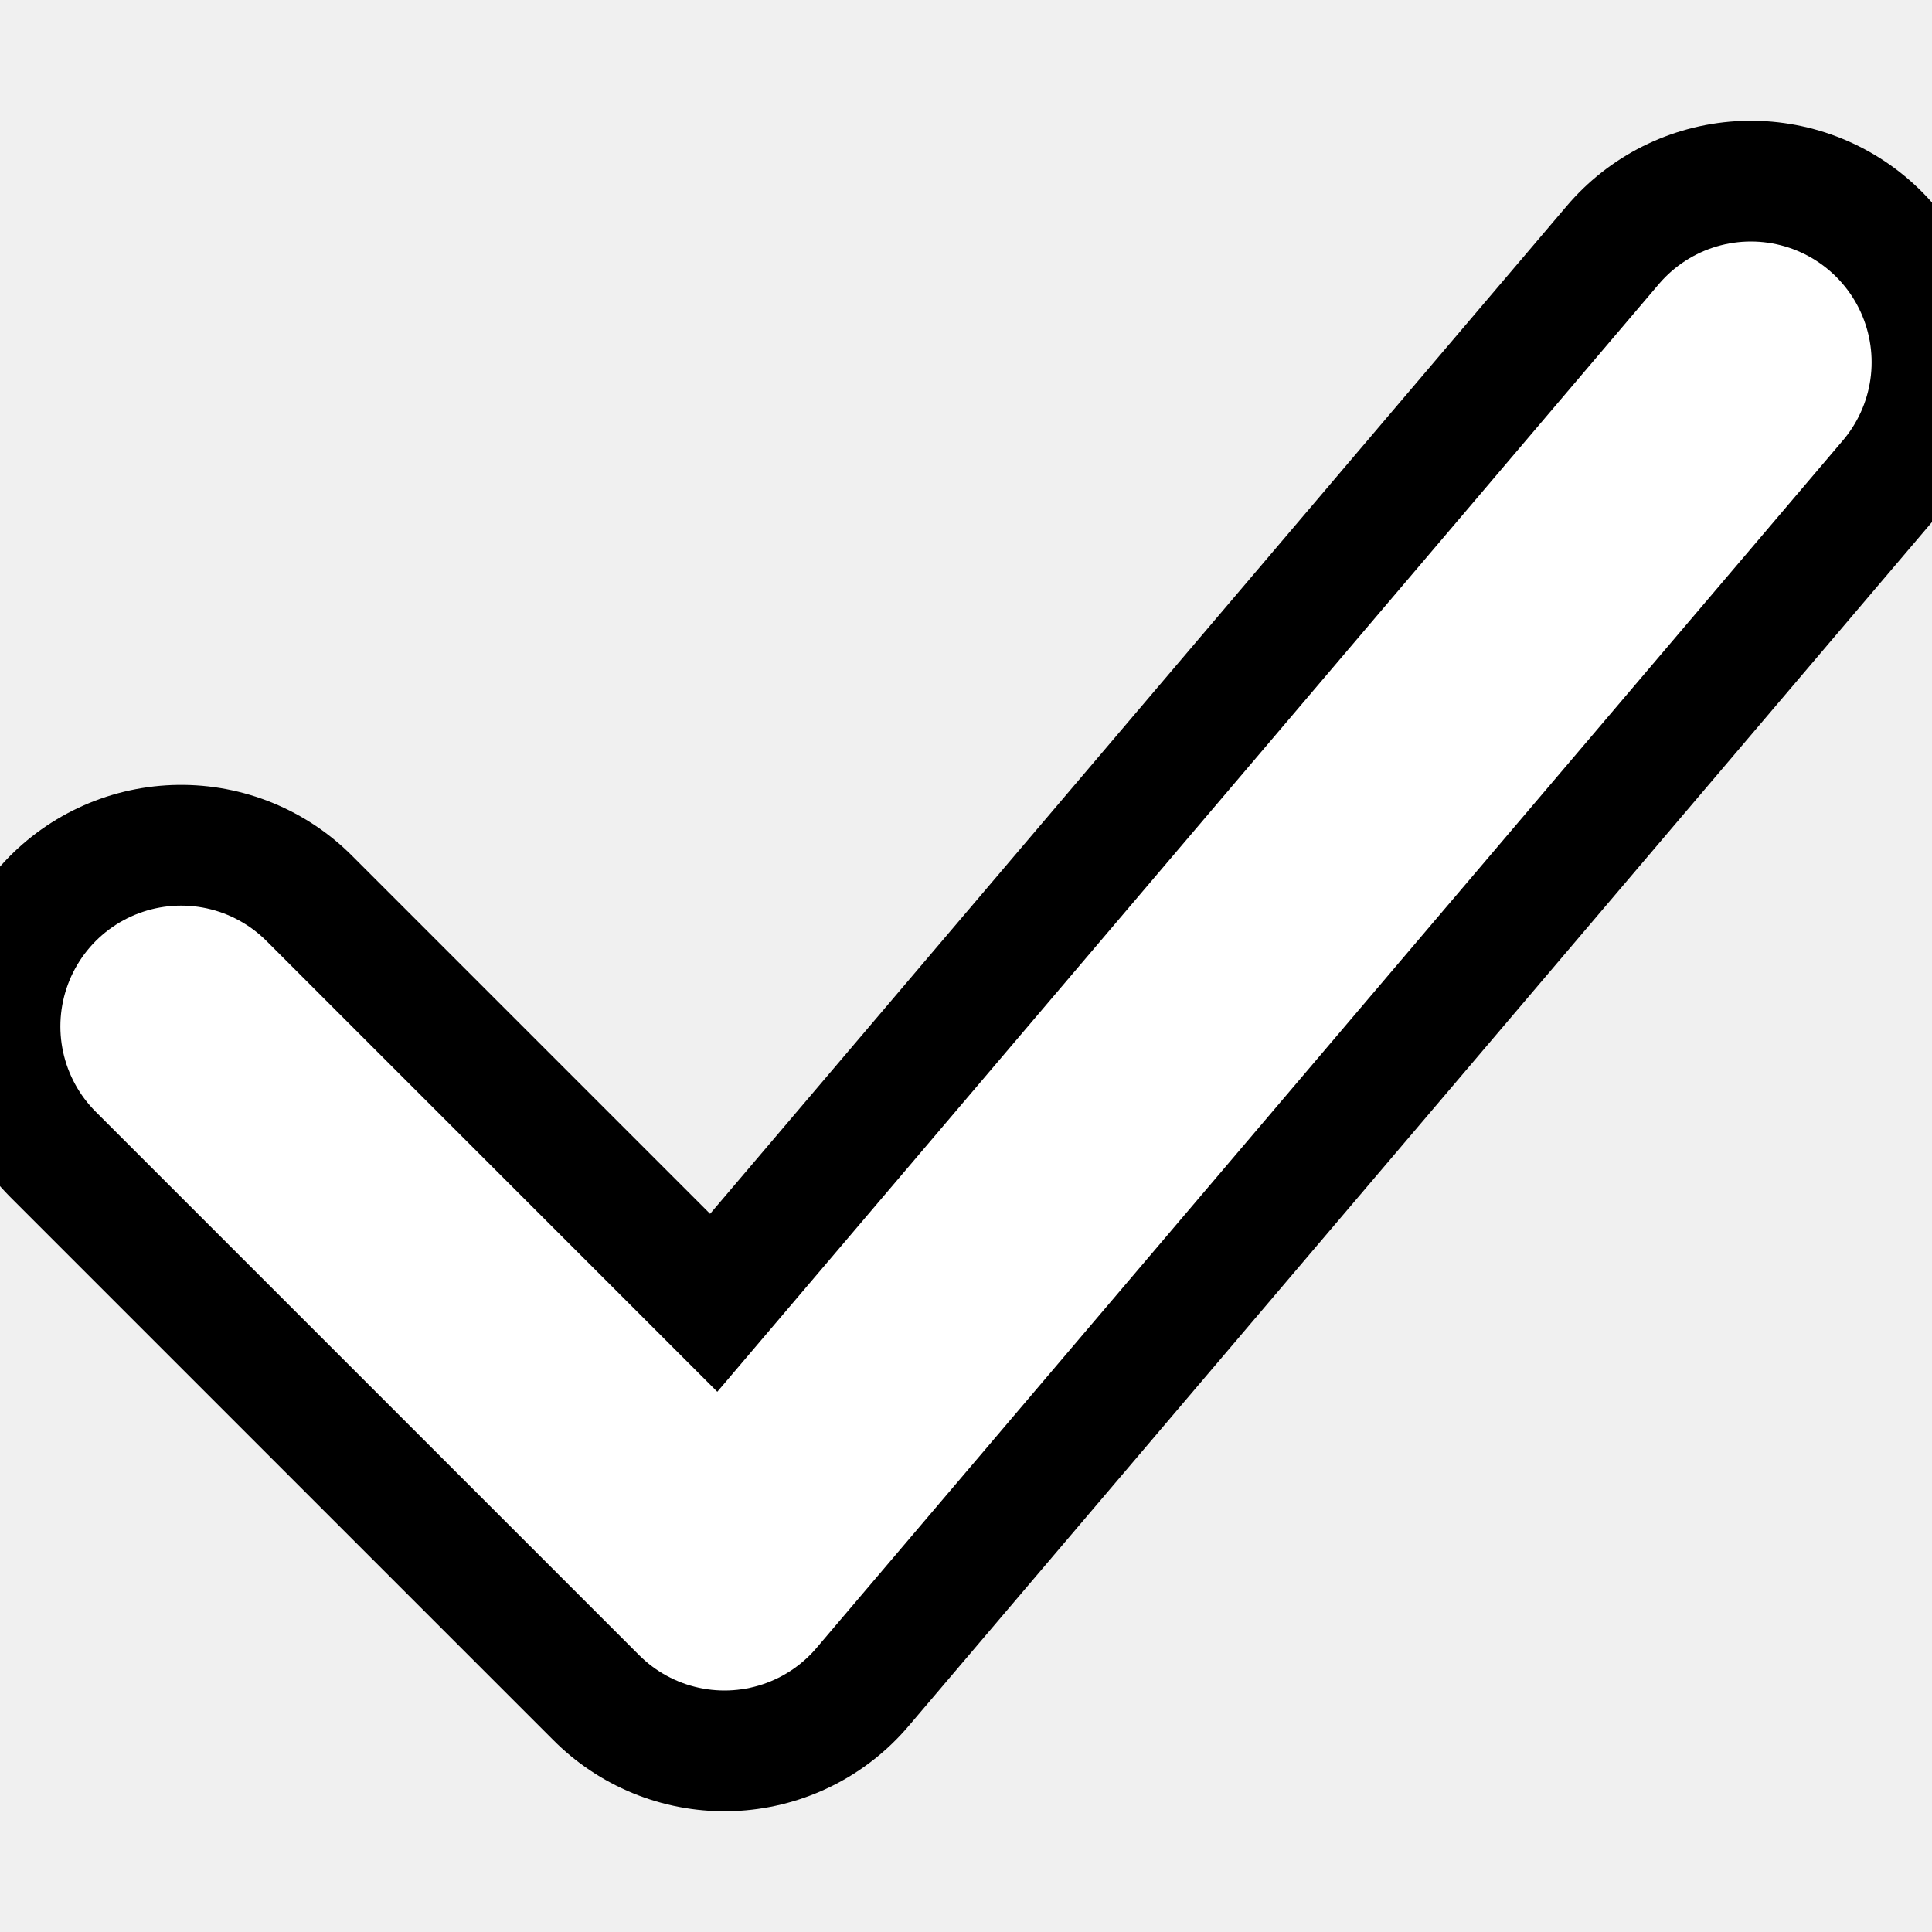
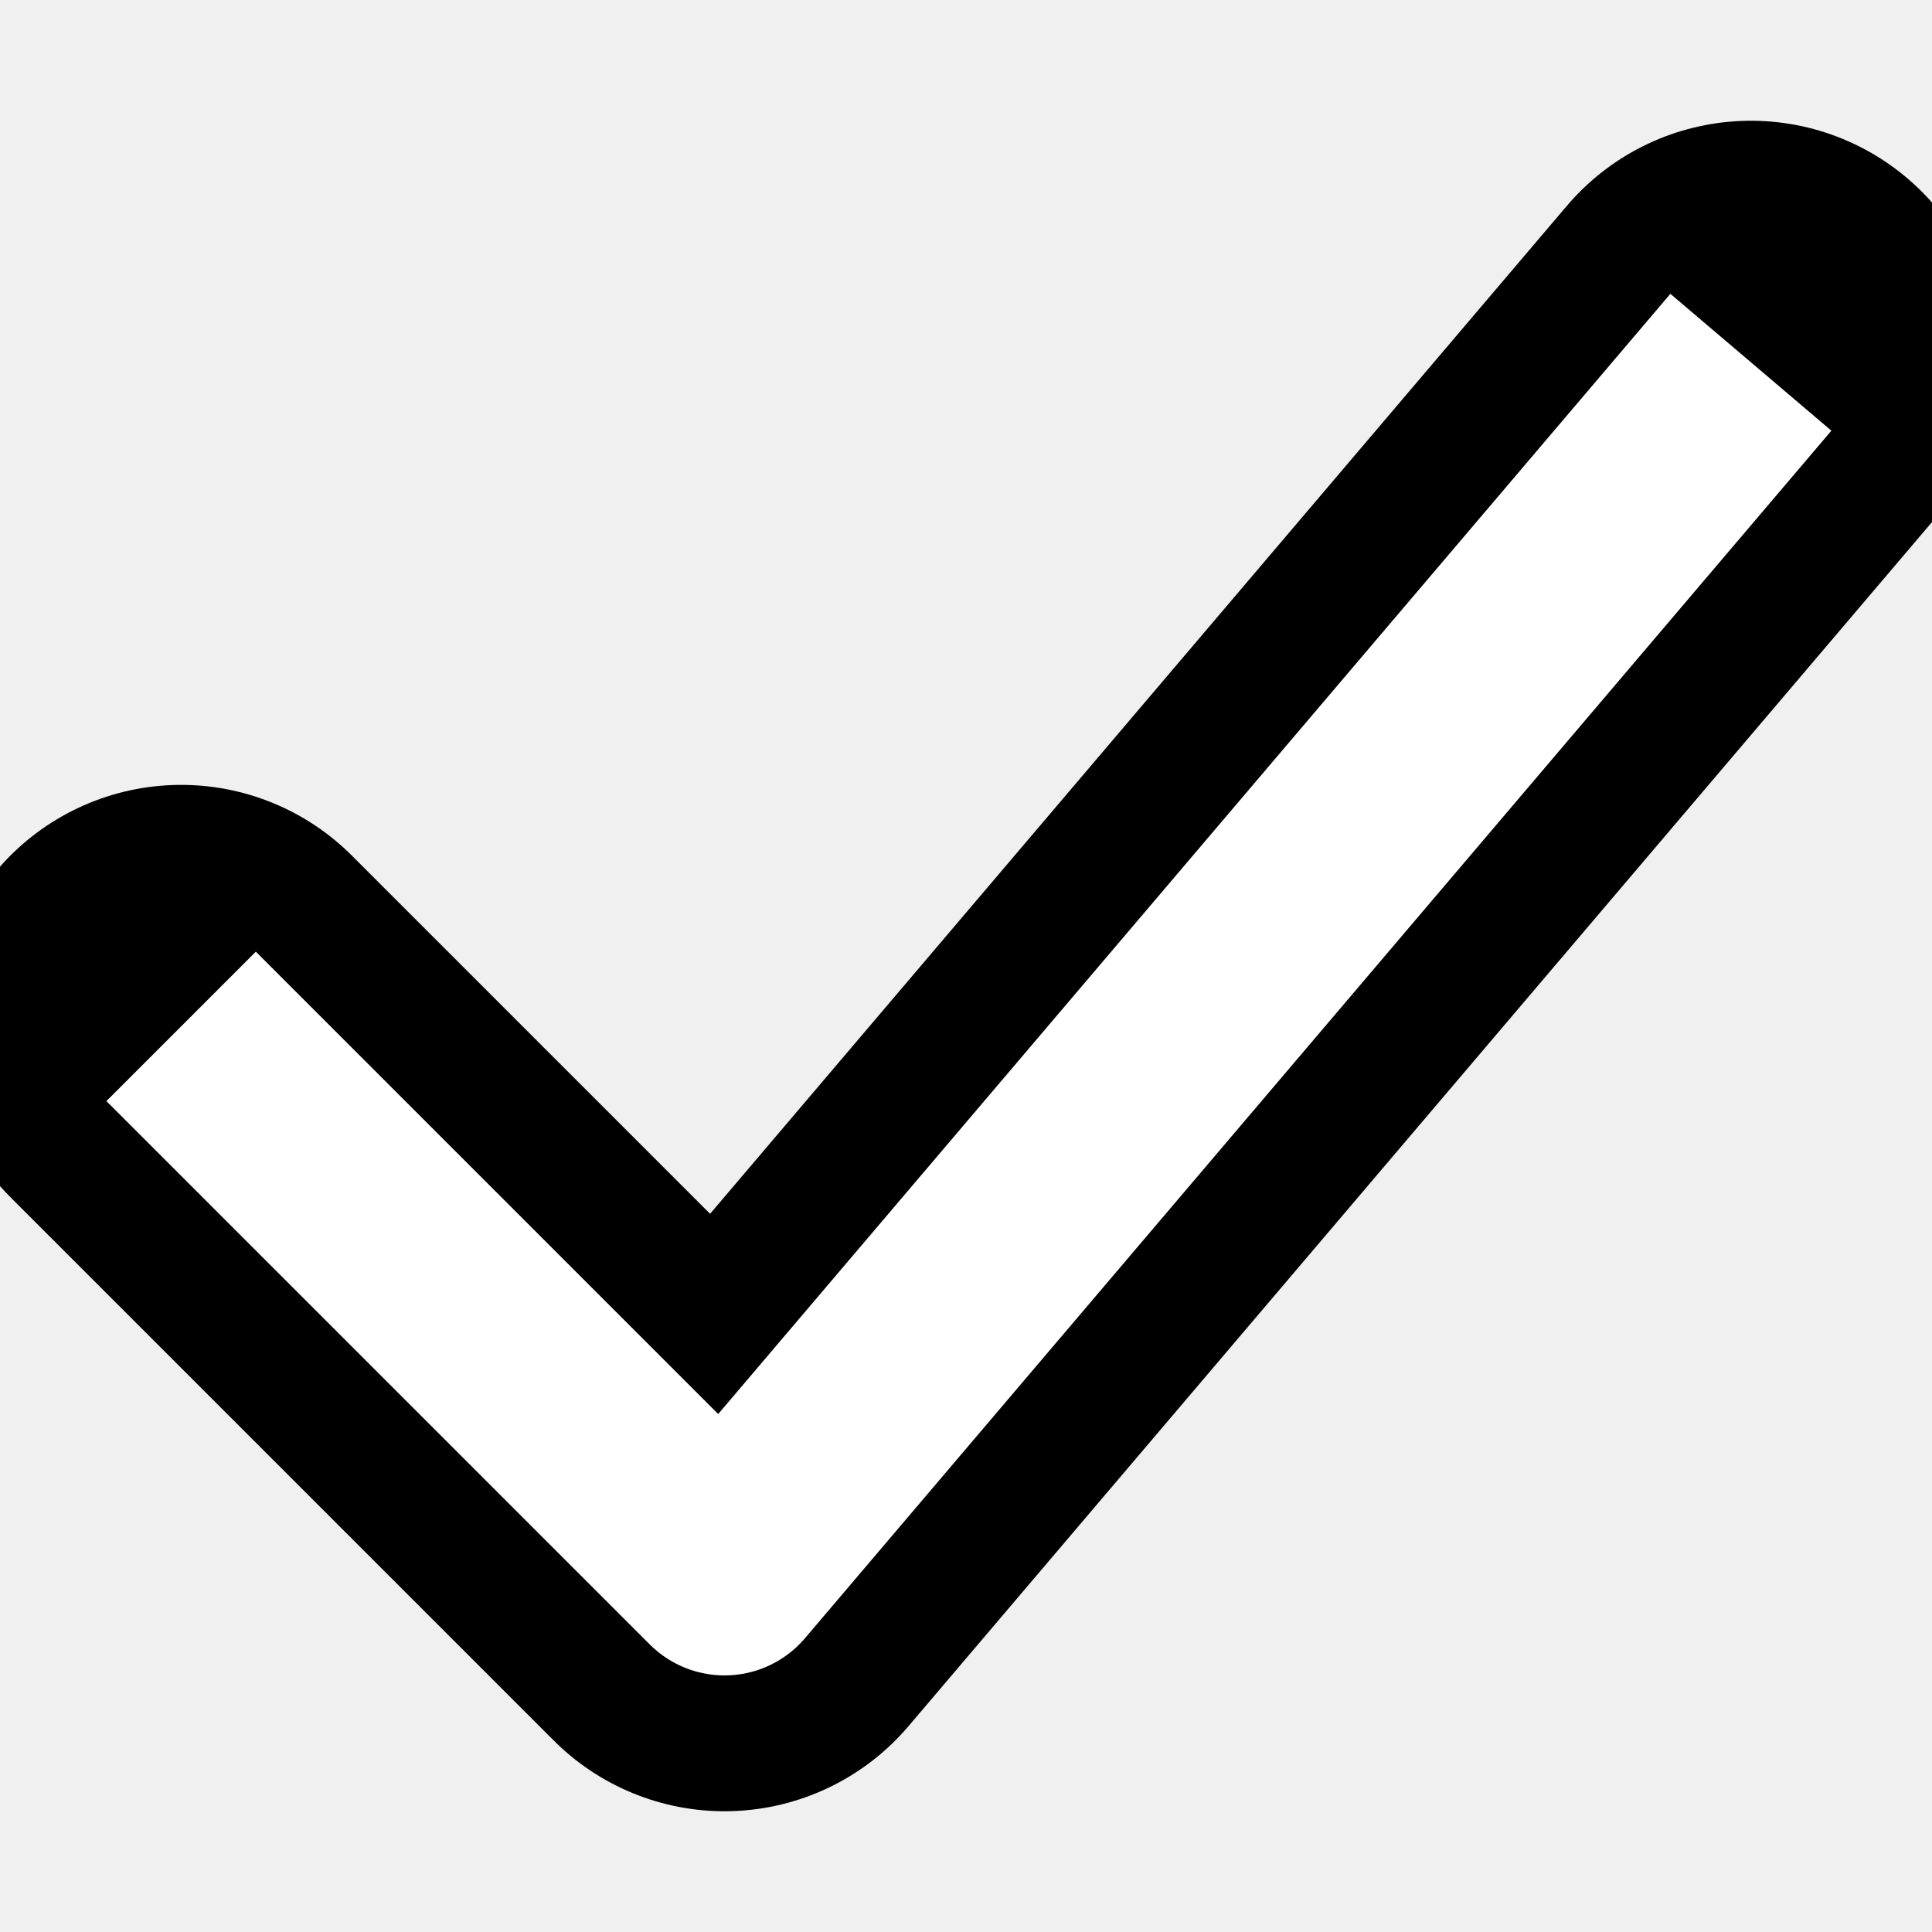
<svg xmlns="http://www.w3.org/2000/svg" viewBox="0 0 32 32">
  <polyline points="3,17 12,26 29,6" fill="none" stroke="#000000" stroke-width="8" stroke-linecap="round" stroke-linejoin="round" />
-   <polyline points="3,17 12,26 29,6" fill="none" stroke="white" stroke-width="4" stroke-linecap="round" stroke-linejoin="round" />
+   <polyline points="3,17 12,26 29,6" fill="none" stroke="white" stroke-width="3.5" stroke-linecap="butt" stroke-linejoin="round" />
</svg>
